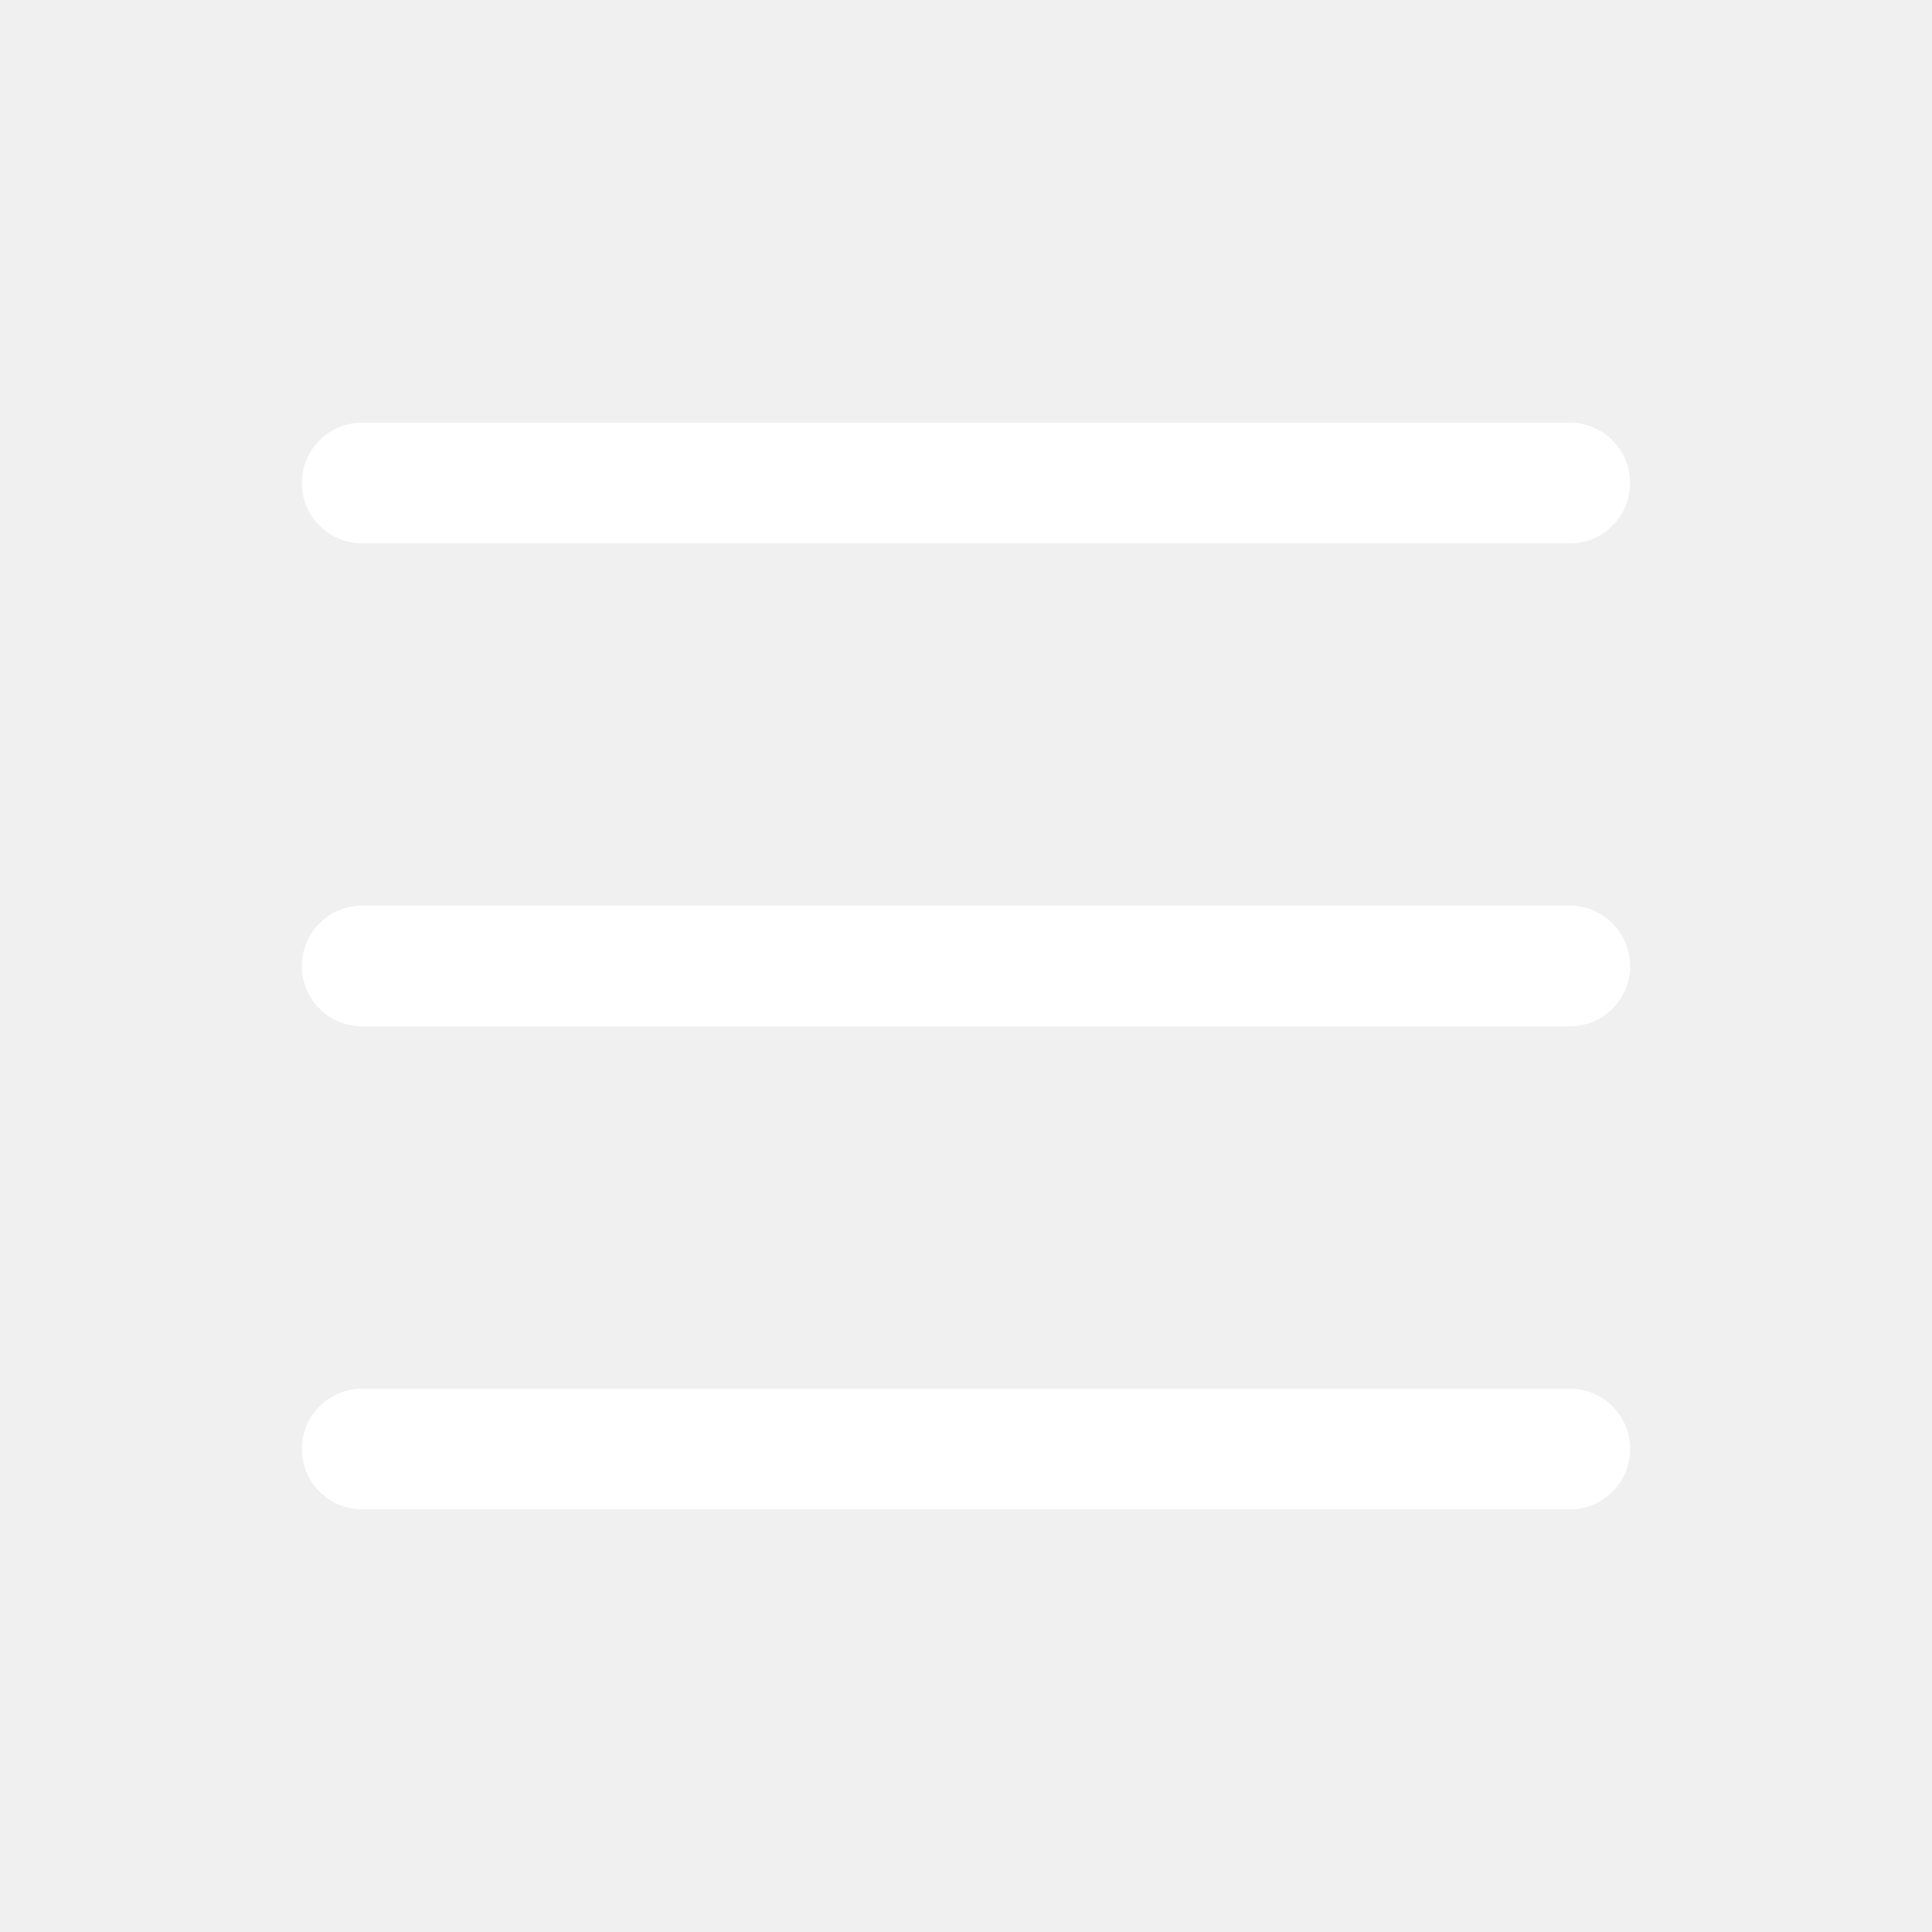
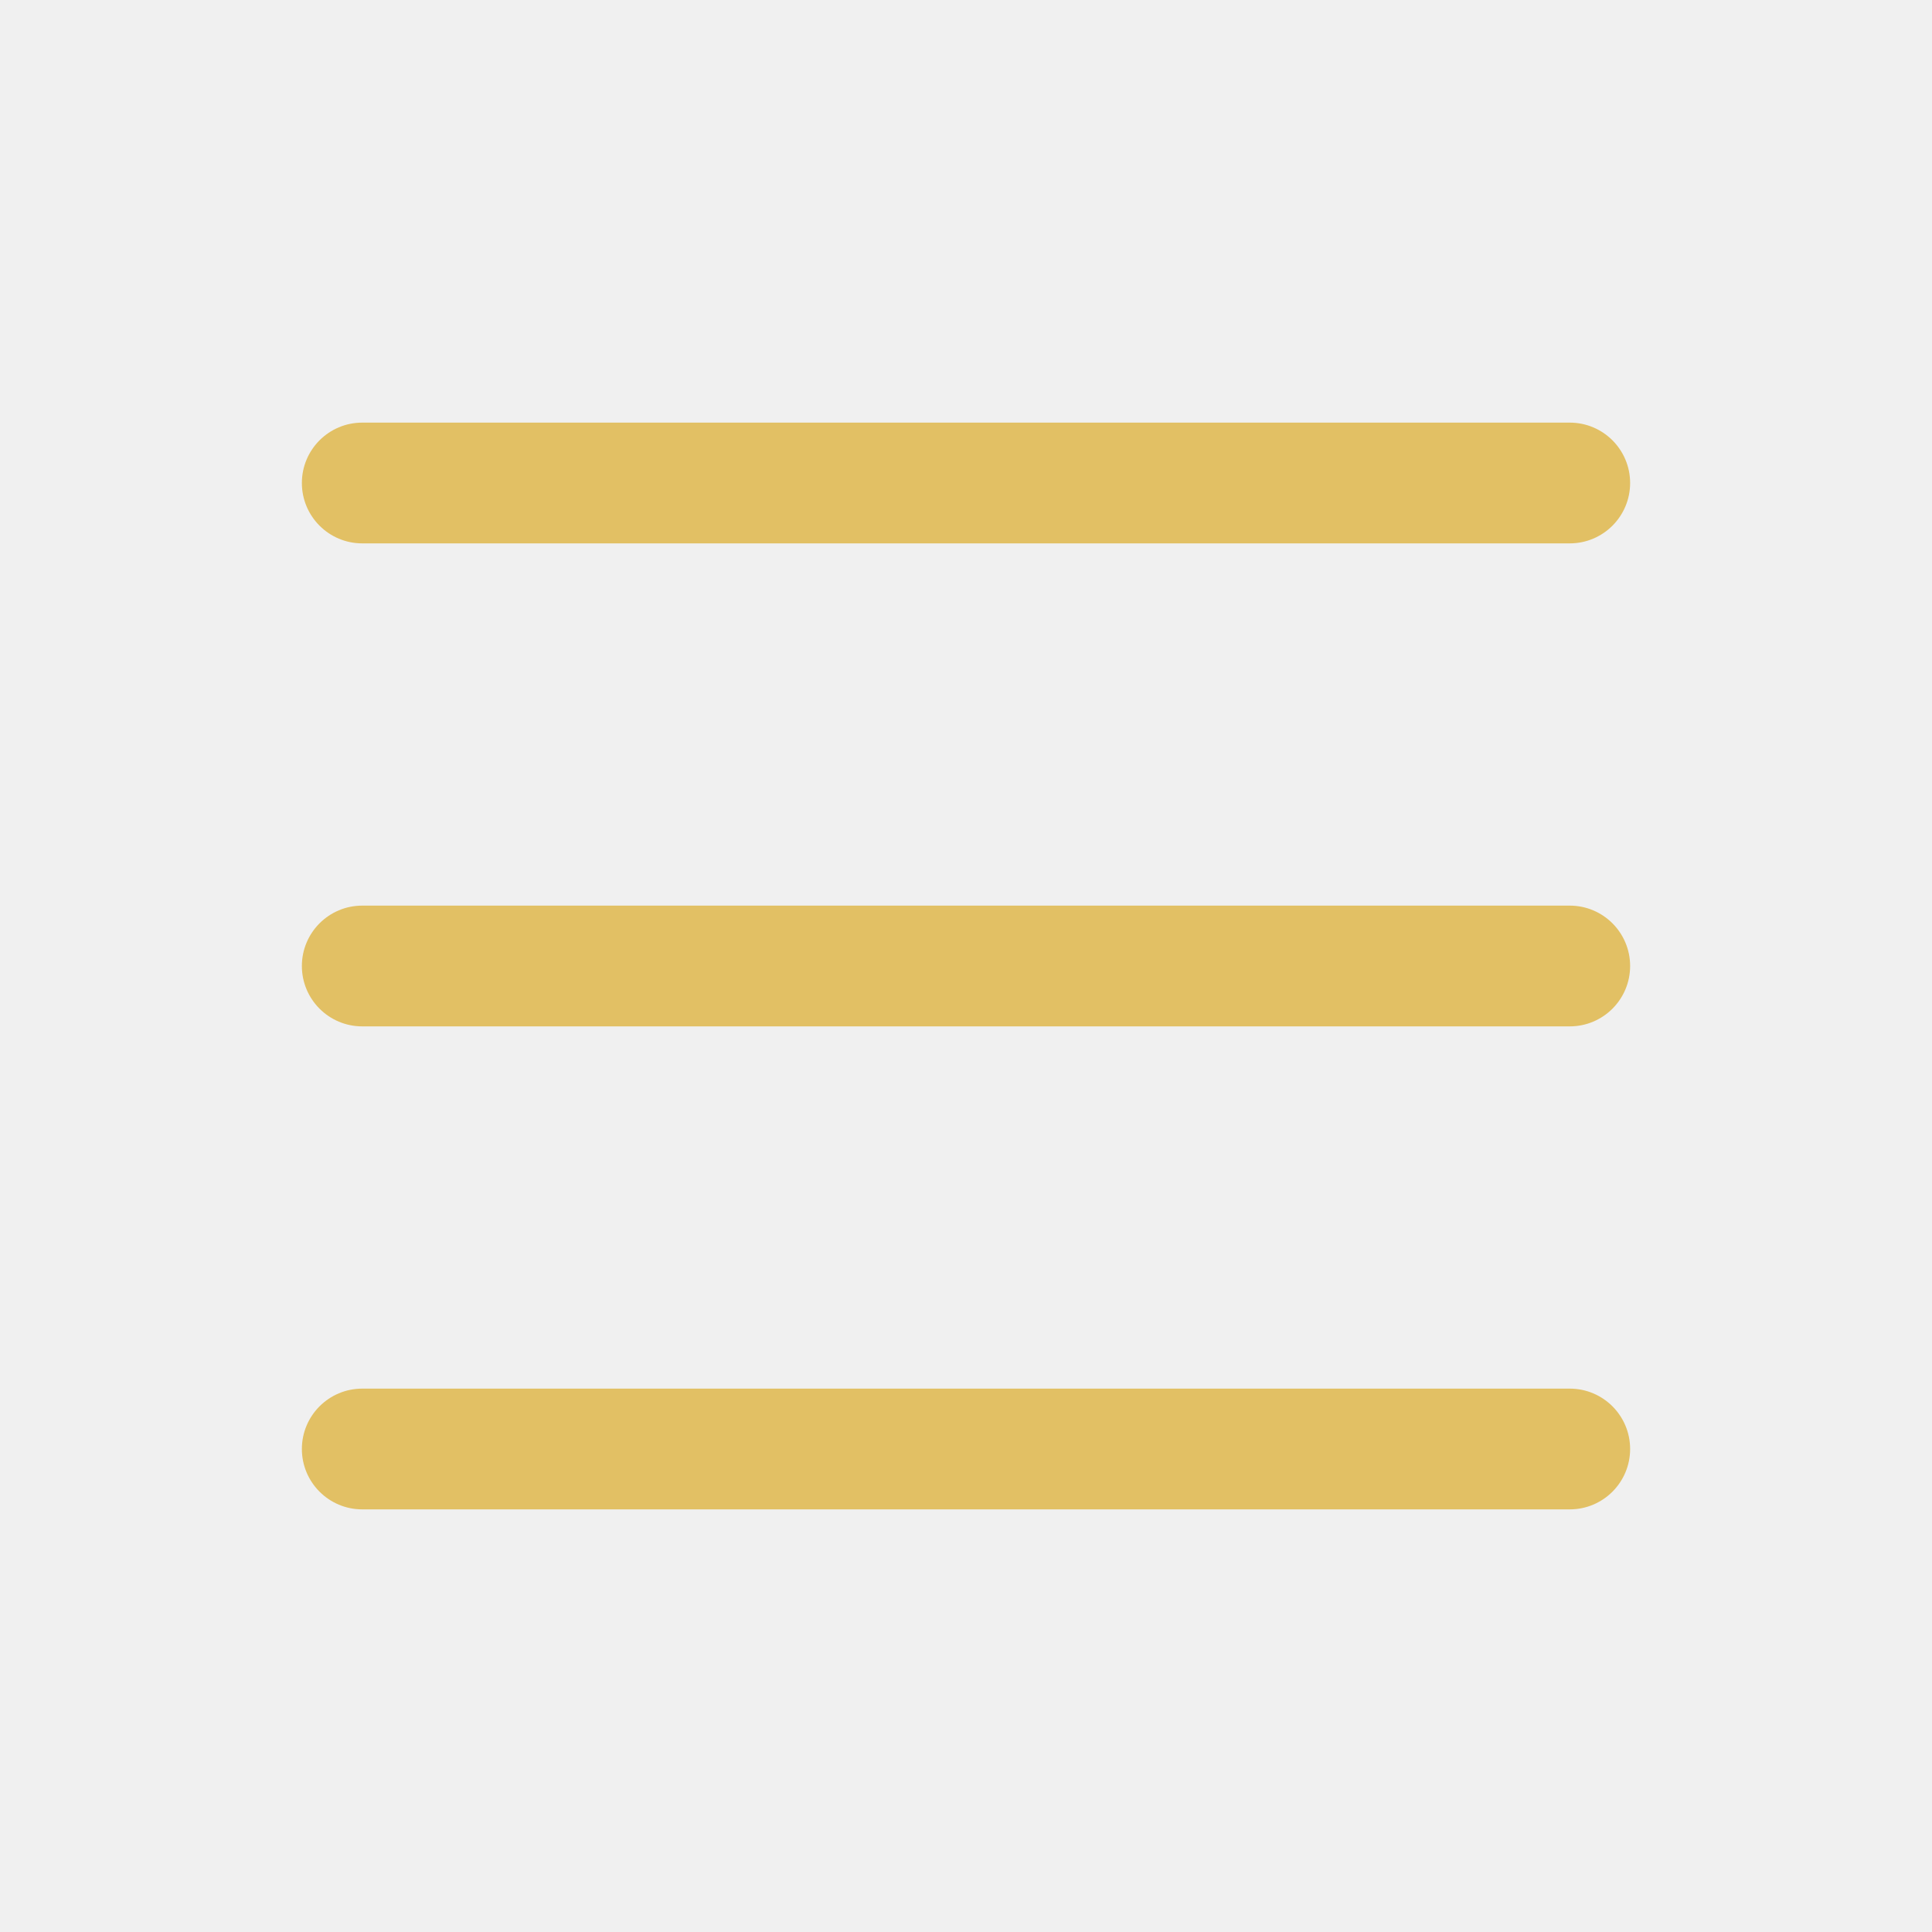
- <svg xmlns="http://www.w3.org/2000/svg" width="16" height="16" fill="#ffffff" class="bi bi-list" viewBox="0 0 16 16">
+ <svg xmlns="http://www.w3.org/2000/svg" width="16" height="16" fill="#E2C064" class="bi bi-list" viewBox="0 0 16 16">
  <path fill-rule="evenodd" d="M2.5 12a.5.5 0 0 1 .5-.5h10a.5.5 0 0 1 0 1H3a.5.5 0 0 1-.5-.5m0-4a.5.5 0 0 1 .5-.5h10a.5.5 0 0 1 0 1H3a.5.5 0 0 1-.5-.5m0-4a.5.5 0 0 1 .5-.5h10a.5.5 0 0 1 0 1H3a.5.5 0 0 1-.5-.5" />
</svg>
